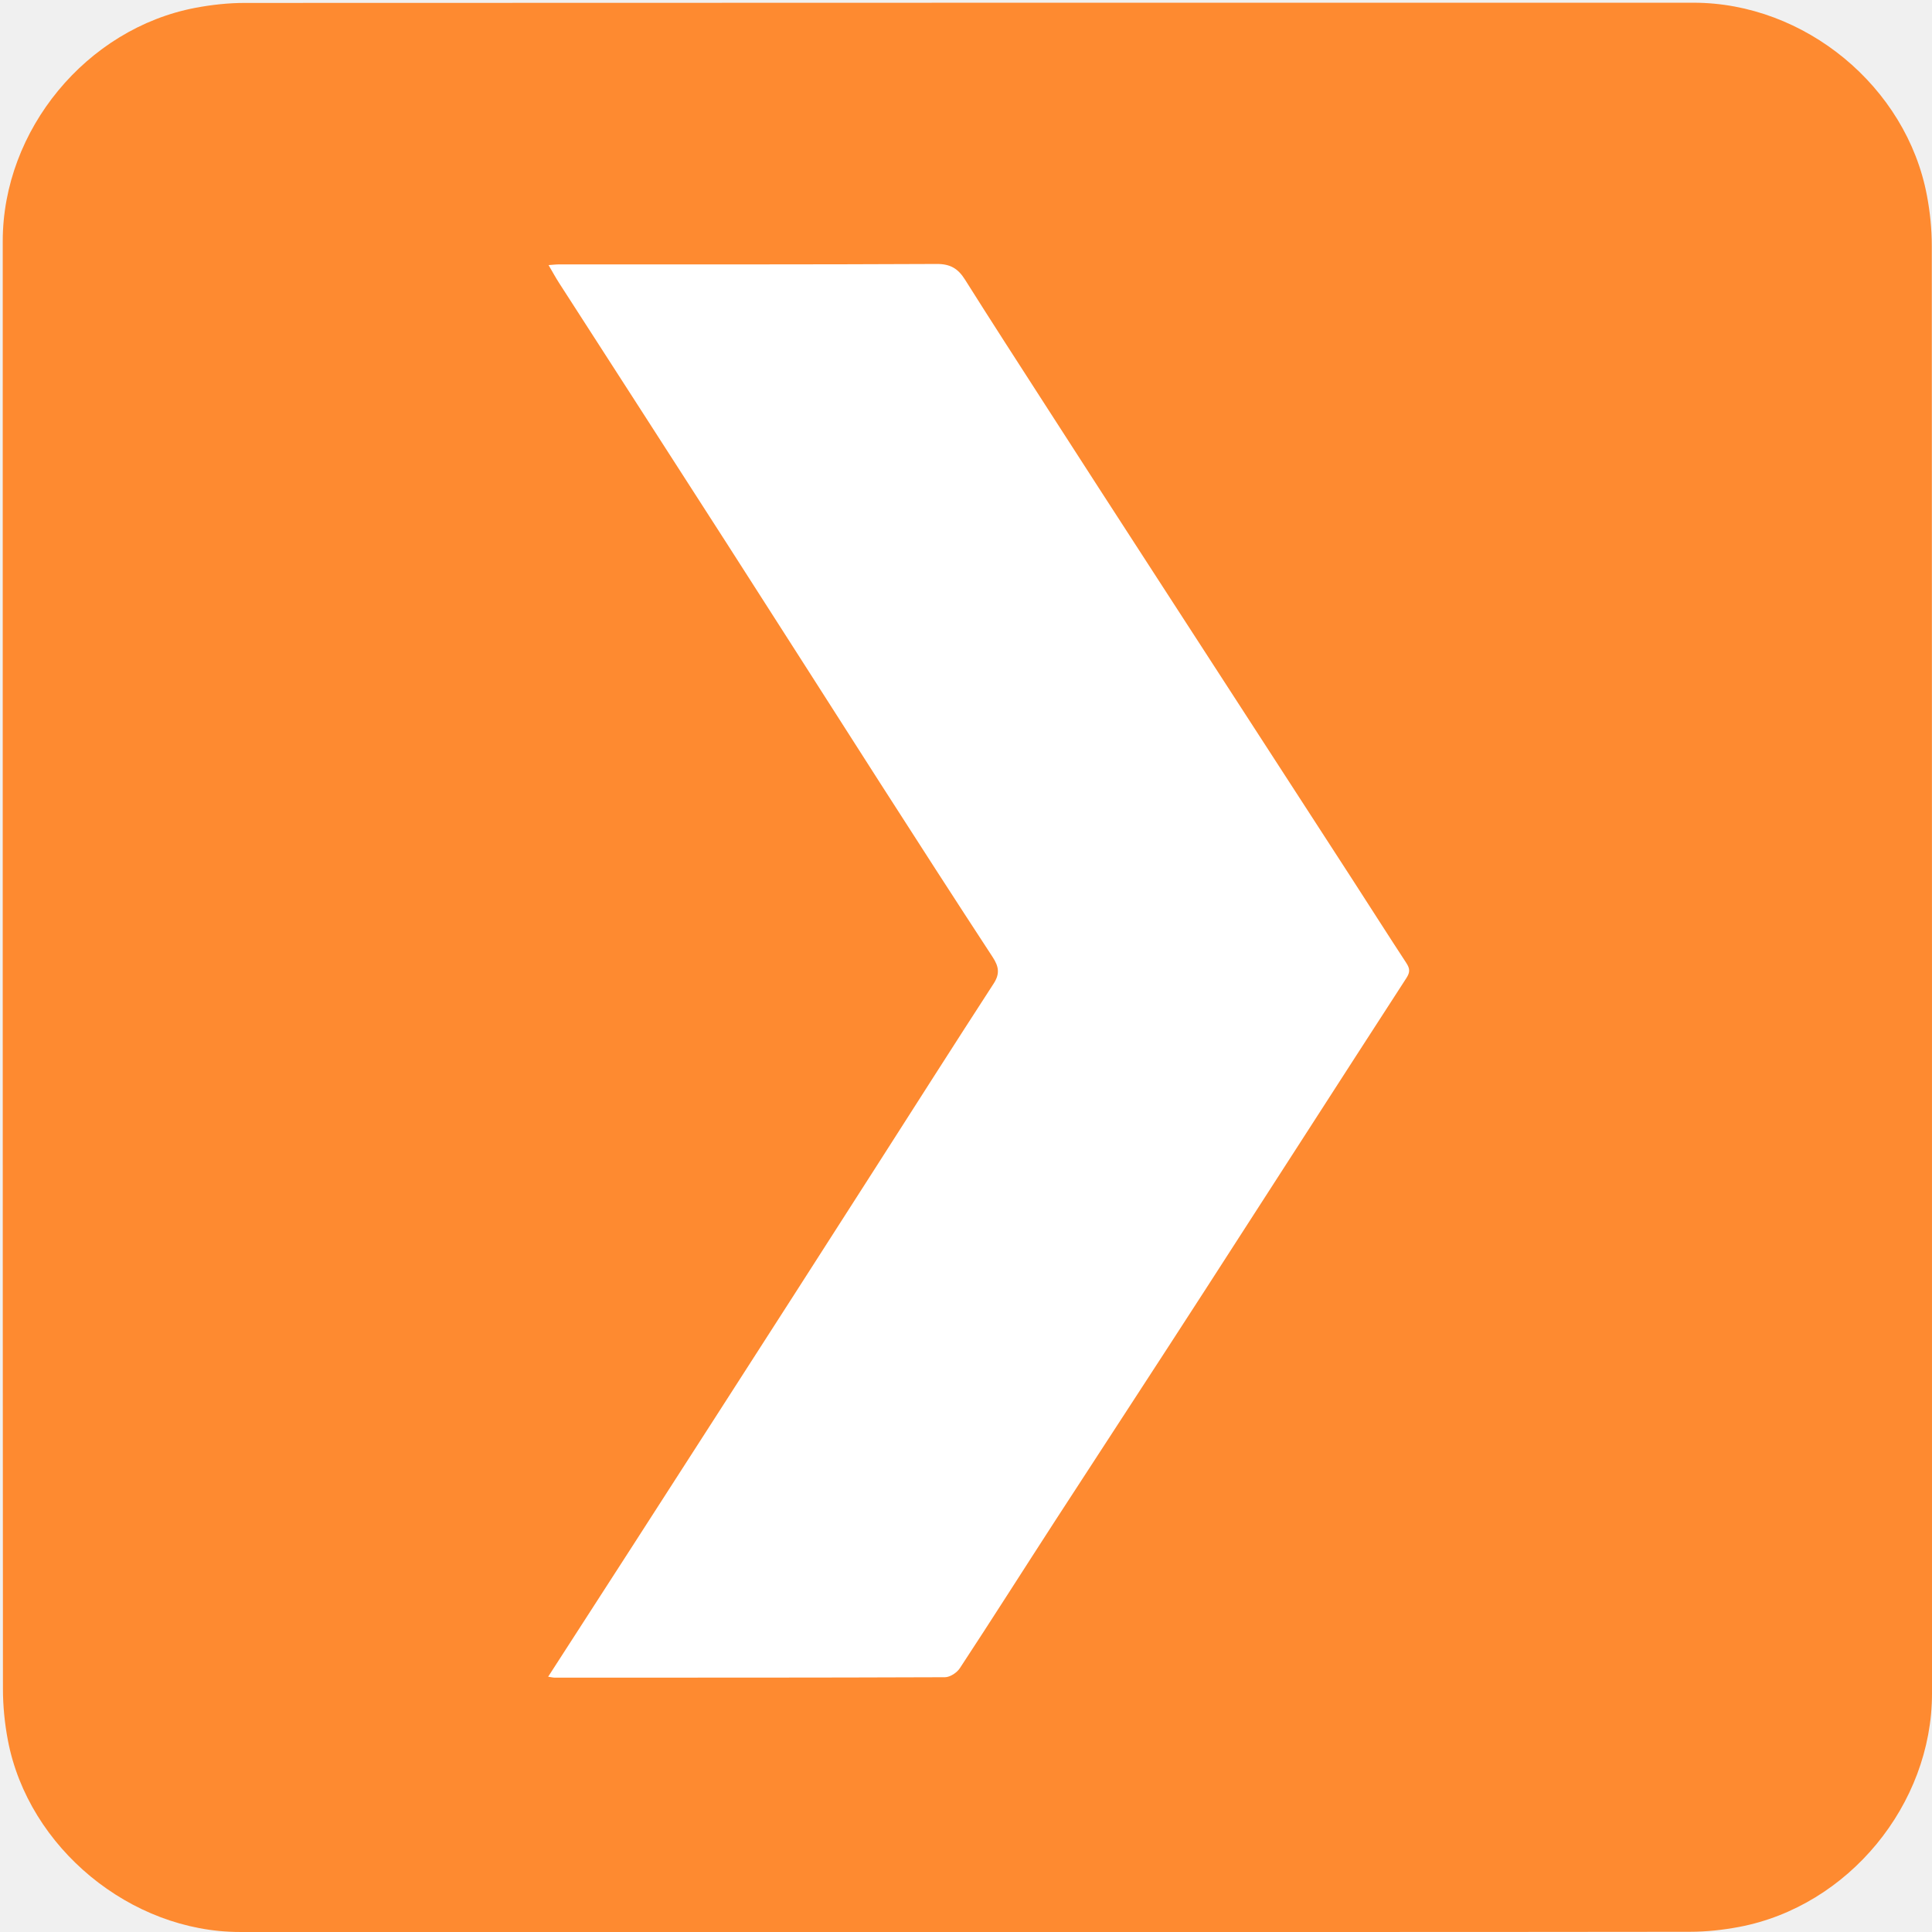
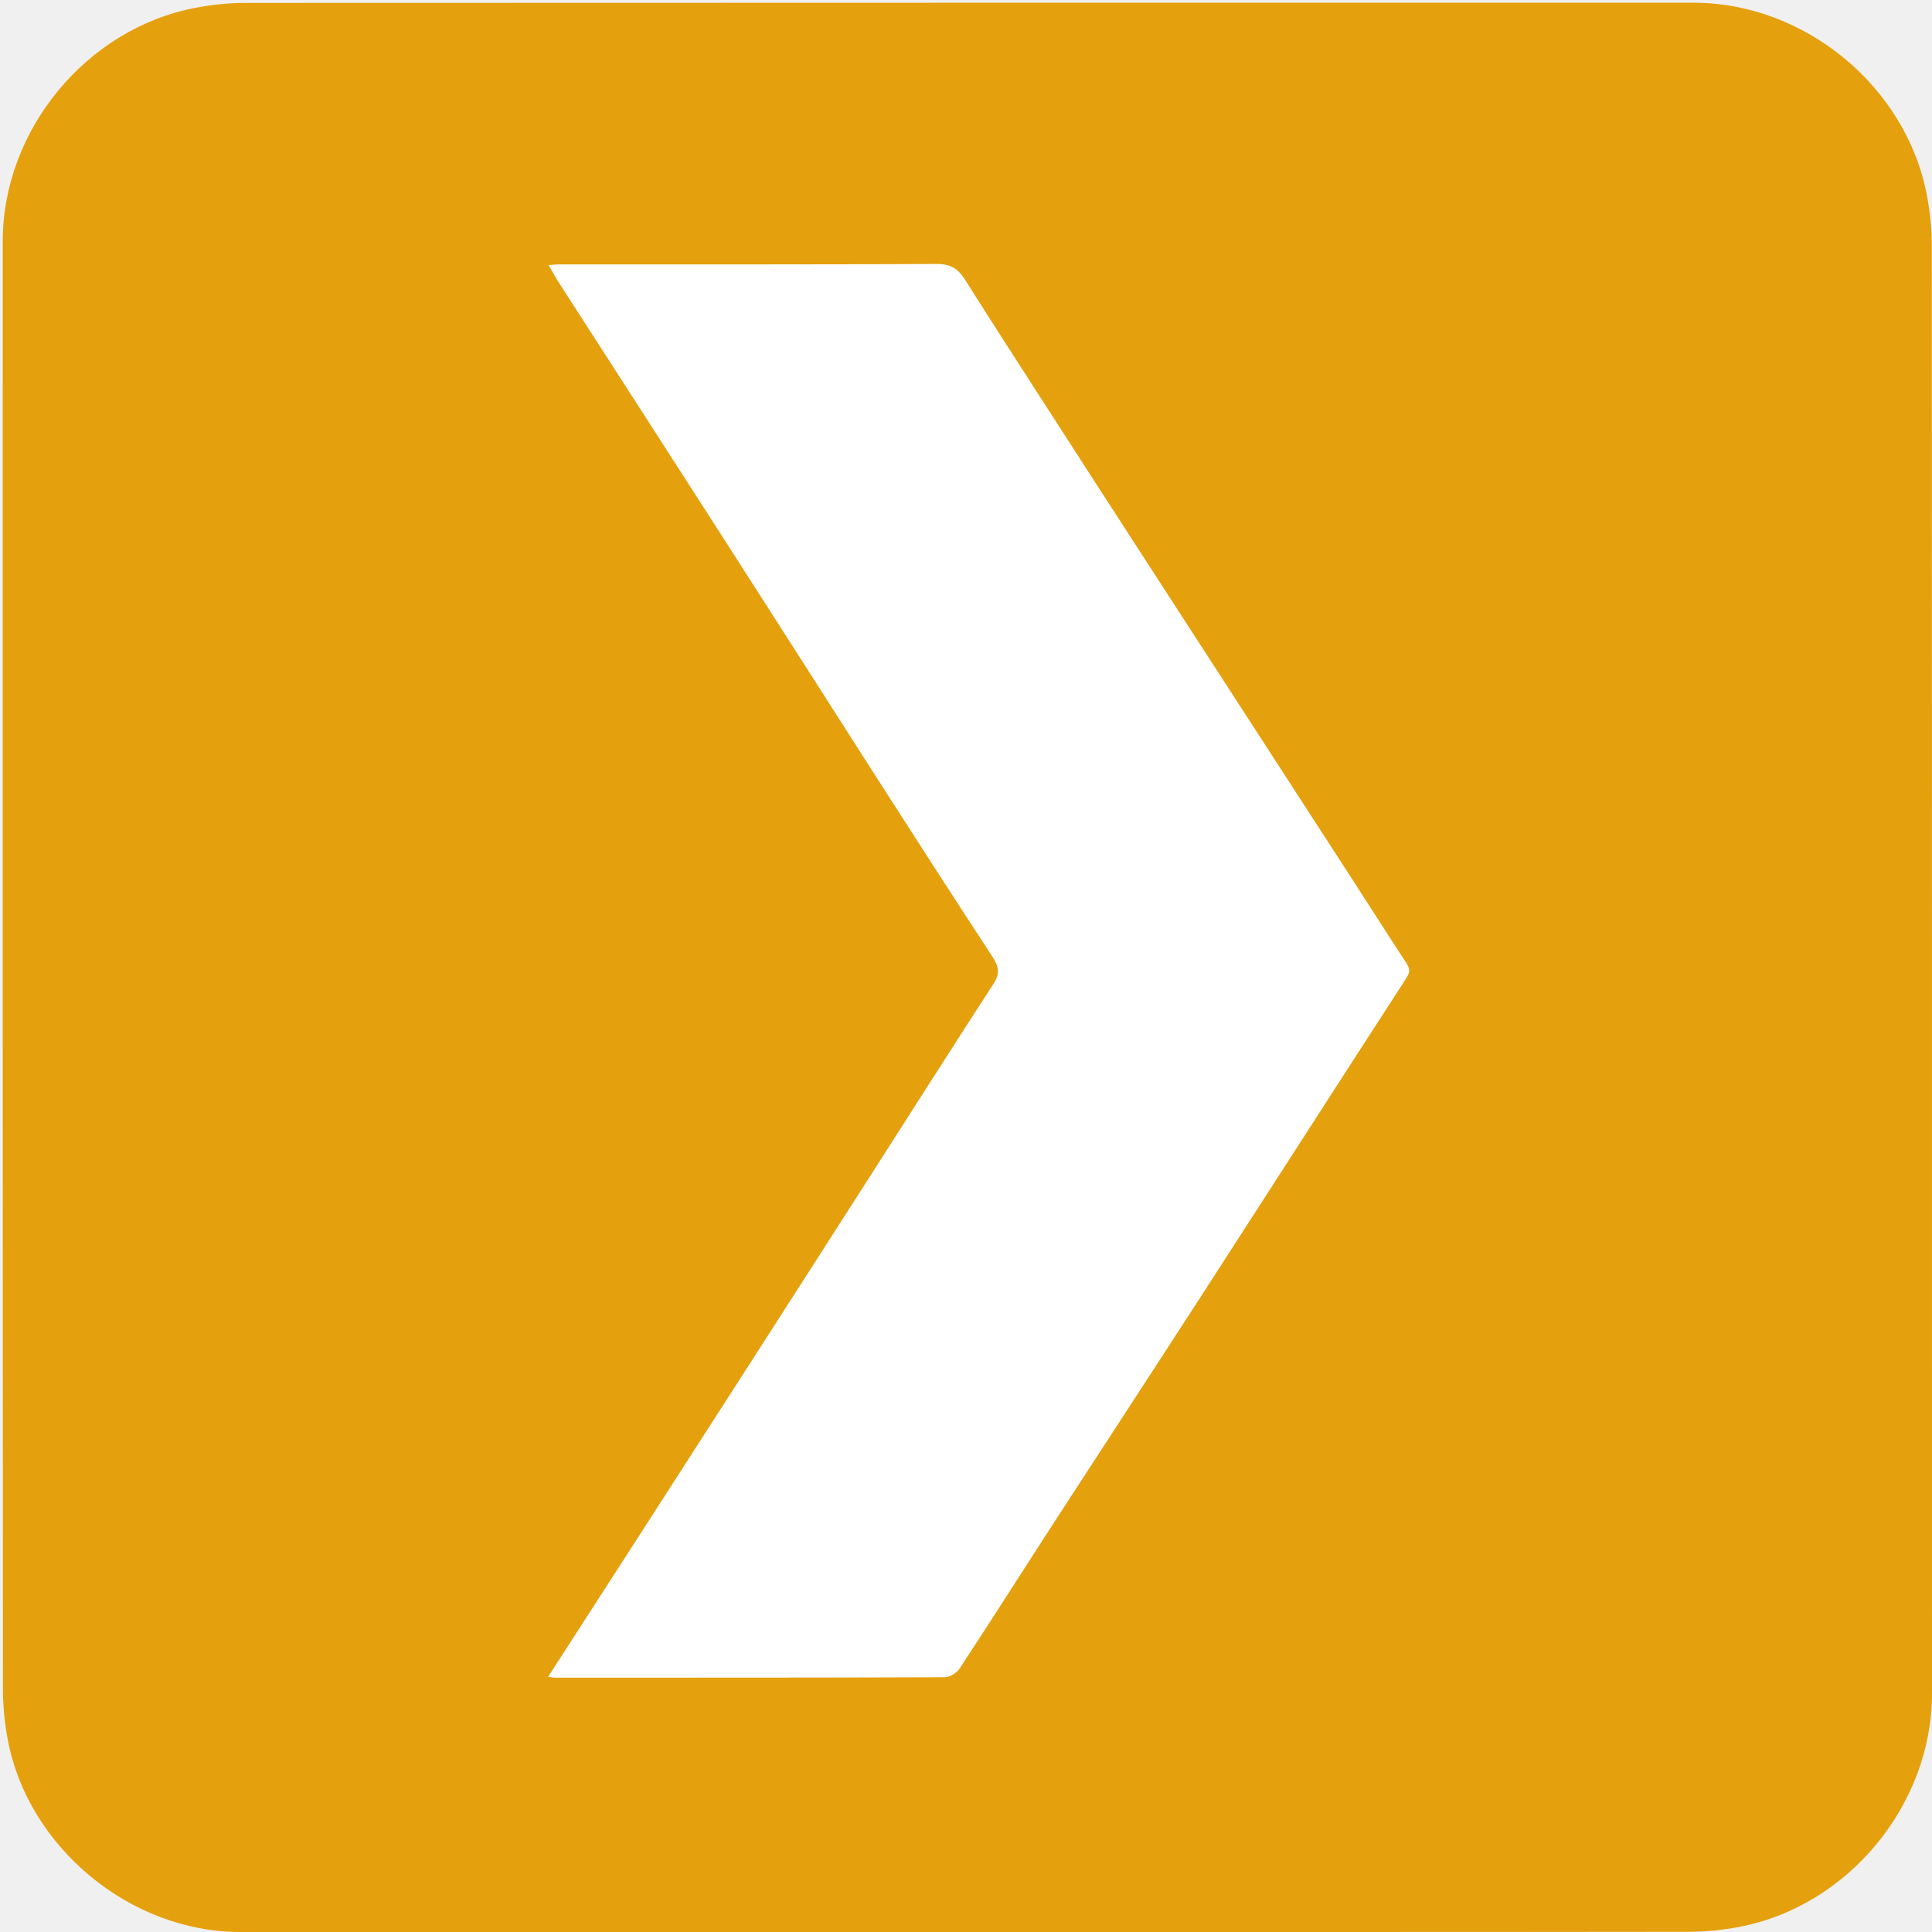
<svg xmlns="http://www.w3.org/2000/svg" id="plex" viewBox="0 0 762 762" width="500" height="500" shape-rendering="geometricPrecision" text-rendering="geometricPrecision" version="1.1">
  <style id="zoom">
    @keyframes plex_logo_animation__ts{0%,to{transform:translate(172.5977px,437.5853px) scale(1,1)}26.667%,73.333%{transform:translate(172.5977px,437.5853px) scale(1,1);animation-timing-function:cubic-bezier(.42,0,.58,1)}40%,60%{transform:translate(172.5977px,437.5853px) scale(0,0);animation-timing-function:cubic-bezier(.42,0,.58,1)}}#plex_logo_animation{animation:plex_logo_animation__ts 3000ms linear infinite normal forwards}
  </style>
  <g id="background" transform="matrix(4 0 0 4 -304.4 -1367.446)">
-     <path id="square" d="M171.36 532.36h-71.6c-10.78 0-20.86-8.3-22.88-18.89-.32-1.67-.49-3.4-.49-5.1-.03-47.58-.02-95.15-.02-142.73 0-10.95 8.25-20.97 19.01-23.01 1.59-.3 3.24-.48 4.86-.48 47.62-.02 95.23-.02 142.85-.02 10.95 0 20.99 8.26 23.01 19.01.31 1.63.48 3.32.48 4.98.02 47.58.02 95.15.02 142.73 0 10.95-8.25 20.97-19.01 23.01-1.59.3-3.24.48-4.86.48-23.79.03-47.58.02-71.37.02z" fill="#FE8A30" stroke="none" stroke-width="1" />
+     <path id="square" d="M171.36 532.36h-71.6c-10.78 0-20.86-8.3-22.88-18.89-.32-1.67-.49-3.4-.49-5.1-.03-47.58-.02-95.15-.02-142.73 0-10.95 8.25-20.97 19.01-23.01 1.59-.3 3.24-.48 4.86-.48 47.62-.02 95.23-.02 142.85-.02 10.95 0 20.99 8.26 23.01 19.01.31 1.63.48 3.32.48 4.98.02 47.58.02 95.15.02 142.73 0 10.95-8.25 20.97-19.01 23.01-1.59.3-3.24.48-4.86.48-23.79.03-47.58.02-71.37.02z" fill="#e5a00d" stroke="none" stroke-width="1" />
    <g id="plex_logo_animation" transform="translate(172.598 437.585)">
      <path id="plex_logo" d="M130.15 507.19c.33.05.48.09.63.09 12.83 0 25.66.01 38.49-.04.51 0 1.19-.45 1.48-.9 3.18-4.84 6.28-9.73 9.43-14.59 4.94-7.61 9.91-15.2 14.83-22.82 6.6-10.21 13.16-20.44 19.77-30.64.38-.59.33-.94-.01-1.47-1.79-2.73-3.54-5.49-5.32-8.24-6.52-10.07-13.05-20.13-19.56-30.19-3.61-5.57-7.22-11.15-10.81-16.73-2.62-4.07-5.25-8.13-7.83-12.23-.68-1.08-1.44-1.55-2.79-1.54-12.39.06-24.78.04-37.17.04-.34 0-.67.04-1.1.07.39.67.69 1.22 1.03 1.75 5.52 8.57 11.05 17.14 16.56 25.72 5.03 7.83 10.03 15.68 15.05 23.52 3.7 5.77 7.41 11.53 11.16 17.26.59.91.72 1.62.09 2.59-3.97 6.12-7.88 12.27-11.81 18.41-5.19 8.1-10.38 16.2-15.59 24.29-5.46 8.51-10.95 17-16.53 25.65z" transform="translate(-172.598 -437.585)" fill="#FFF" stroke="none" stroke-width="1" />
    </g>
  </g>
</svg>
